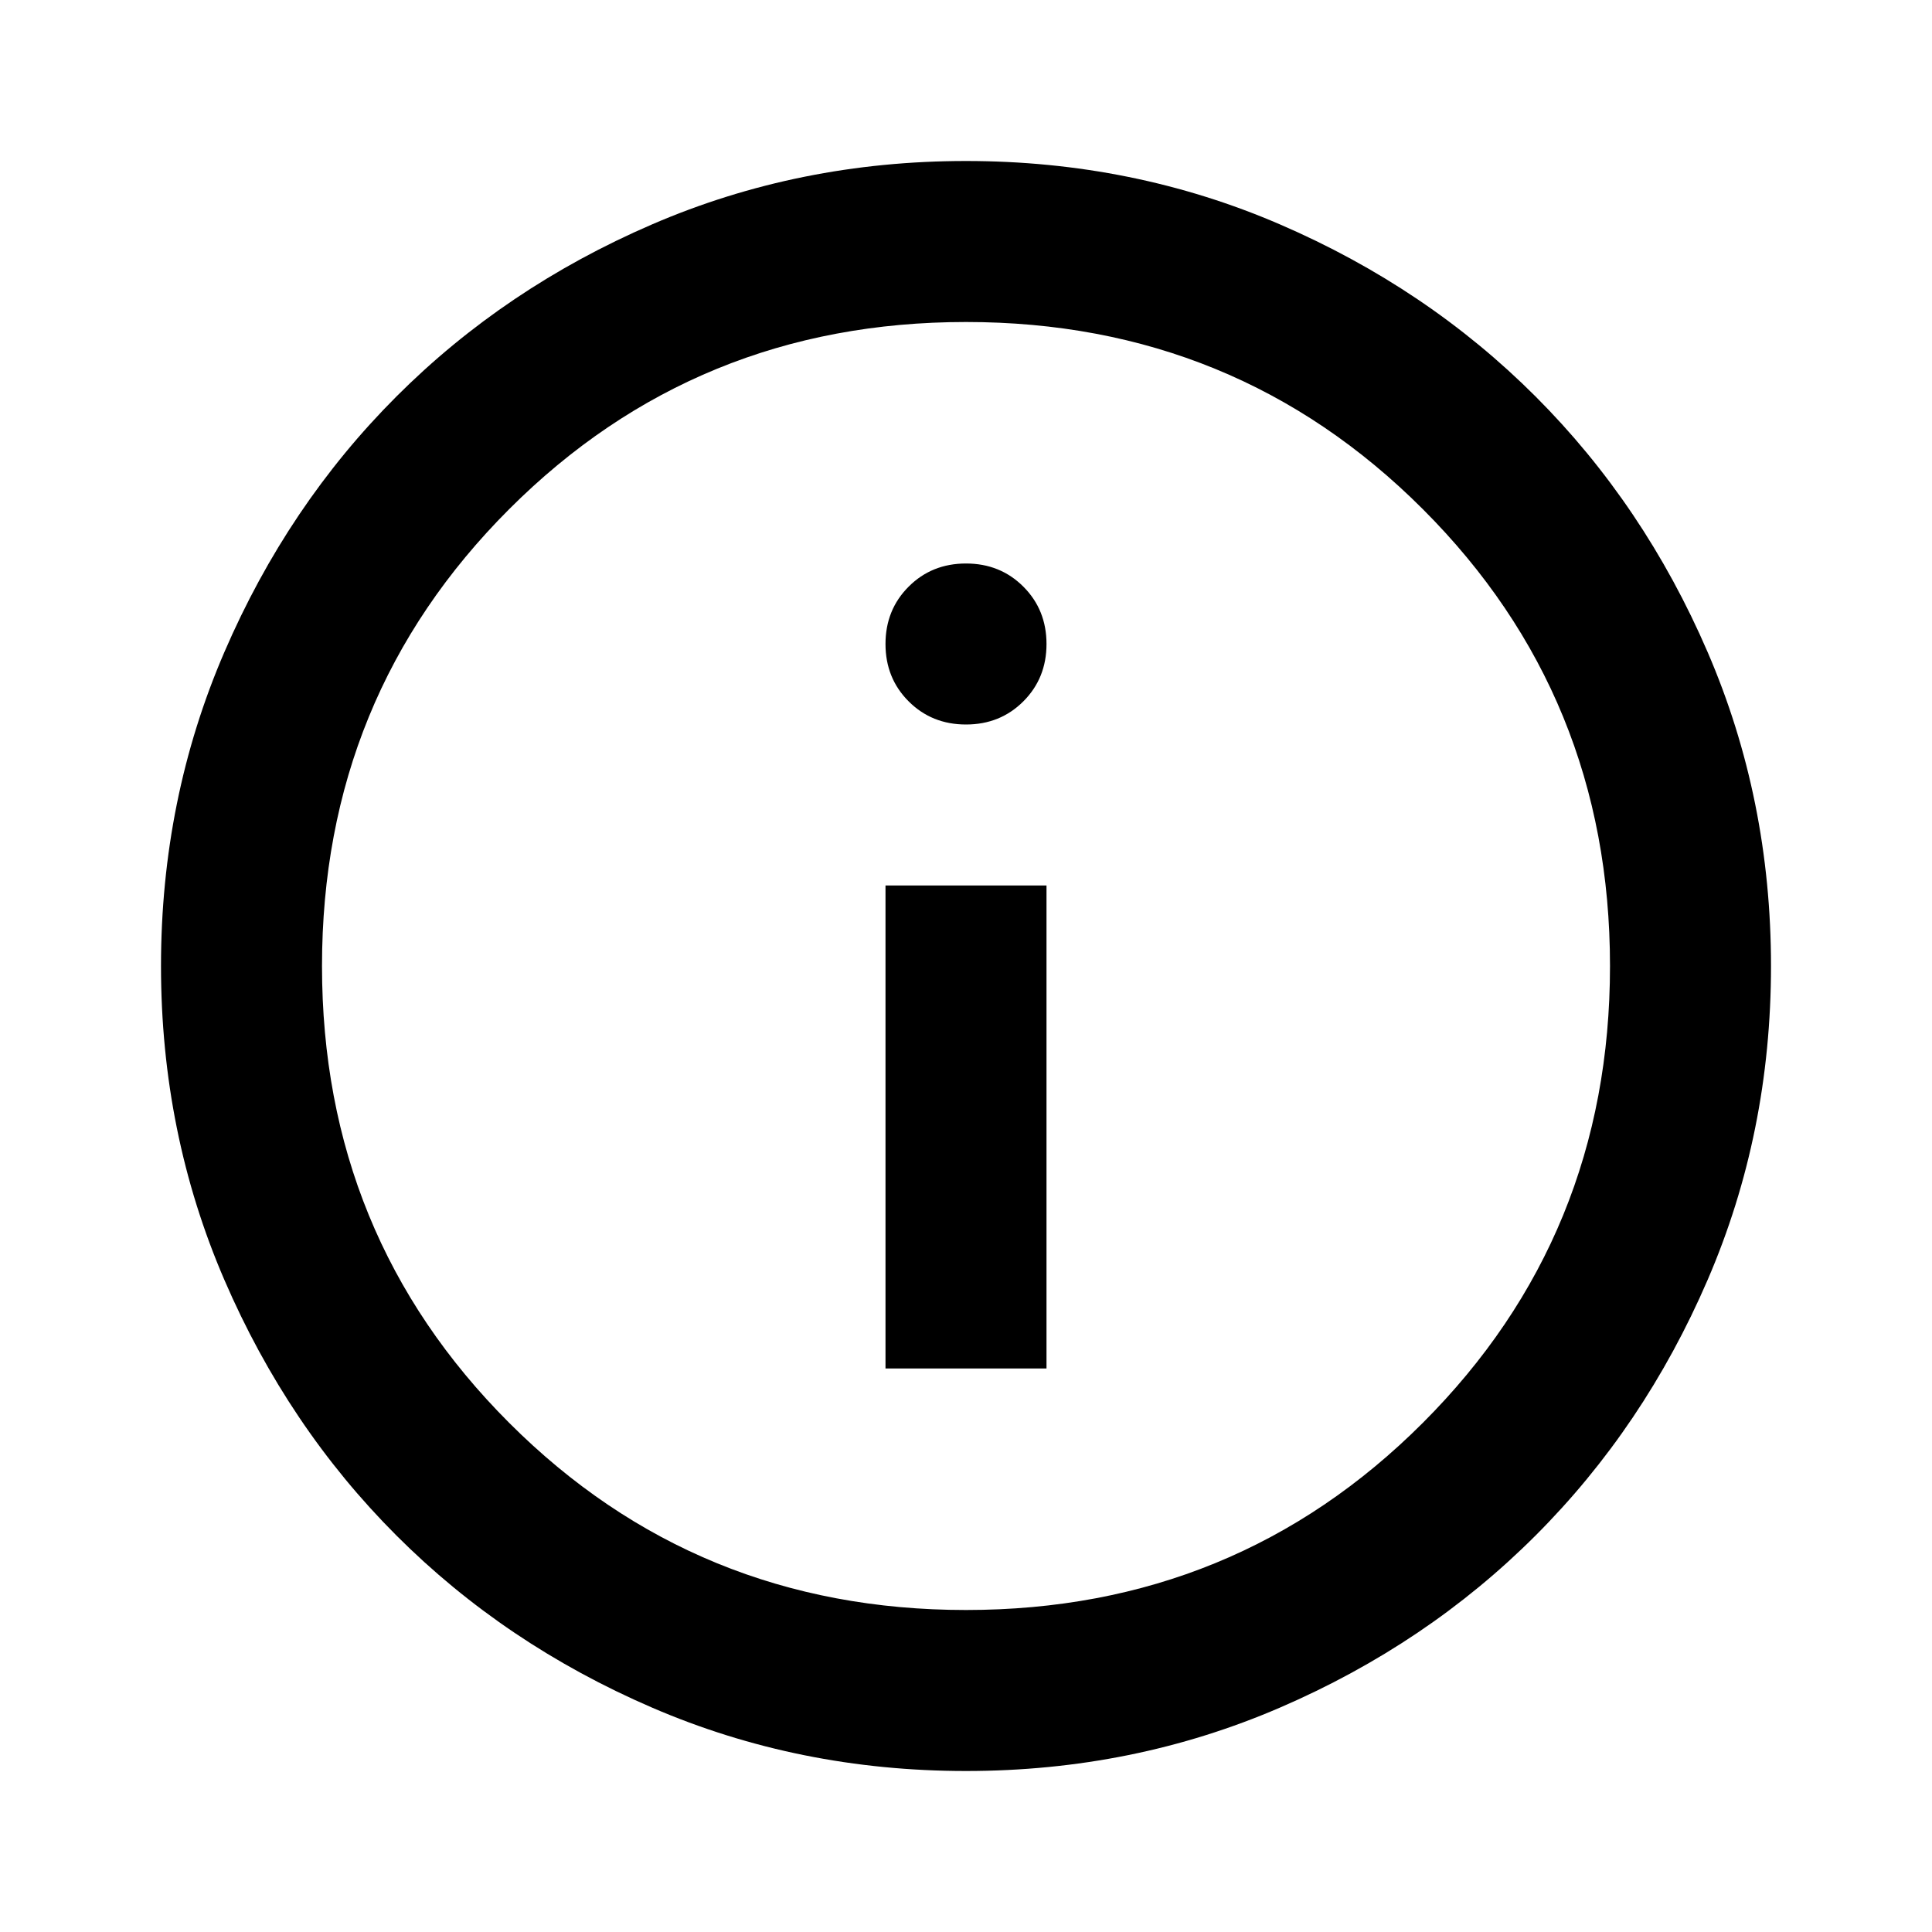
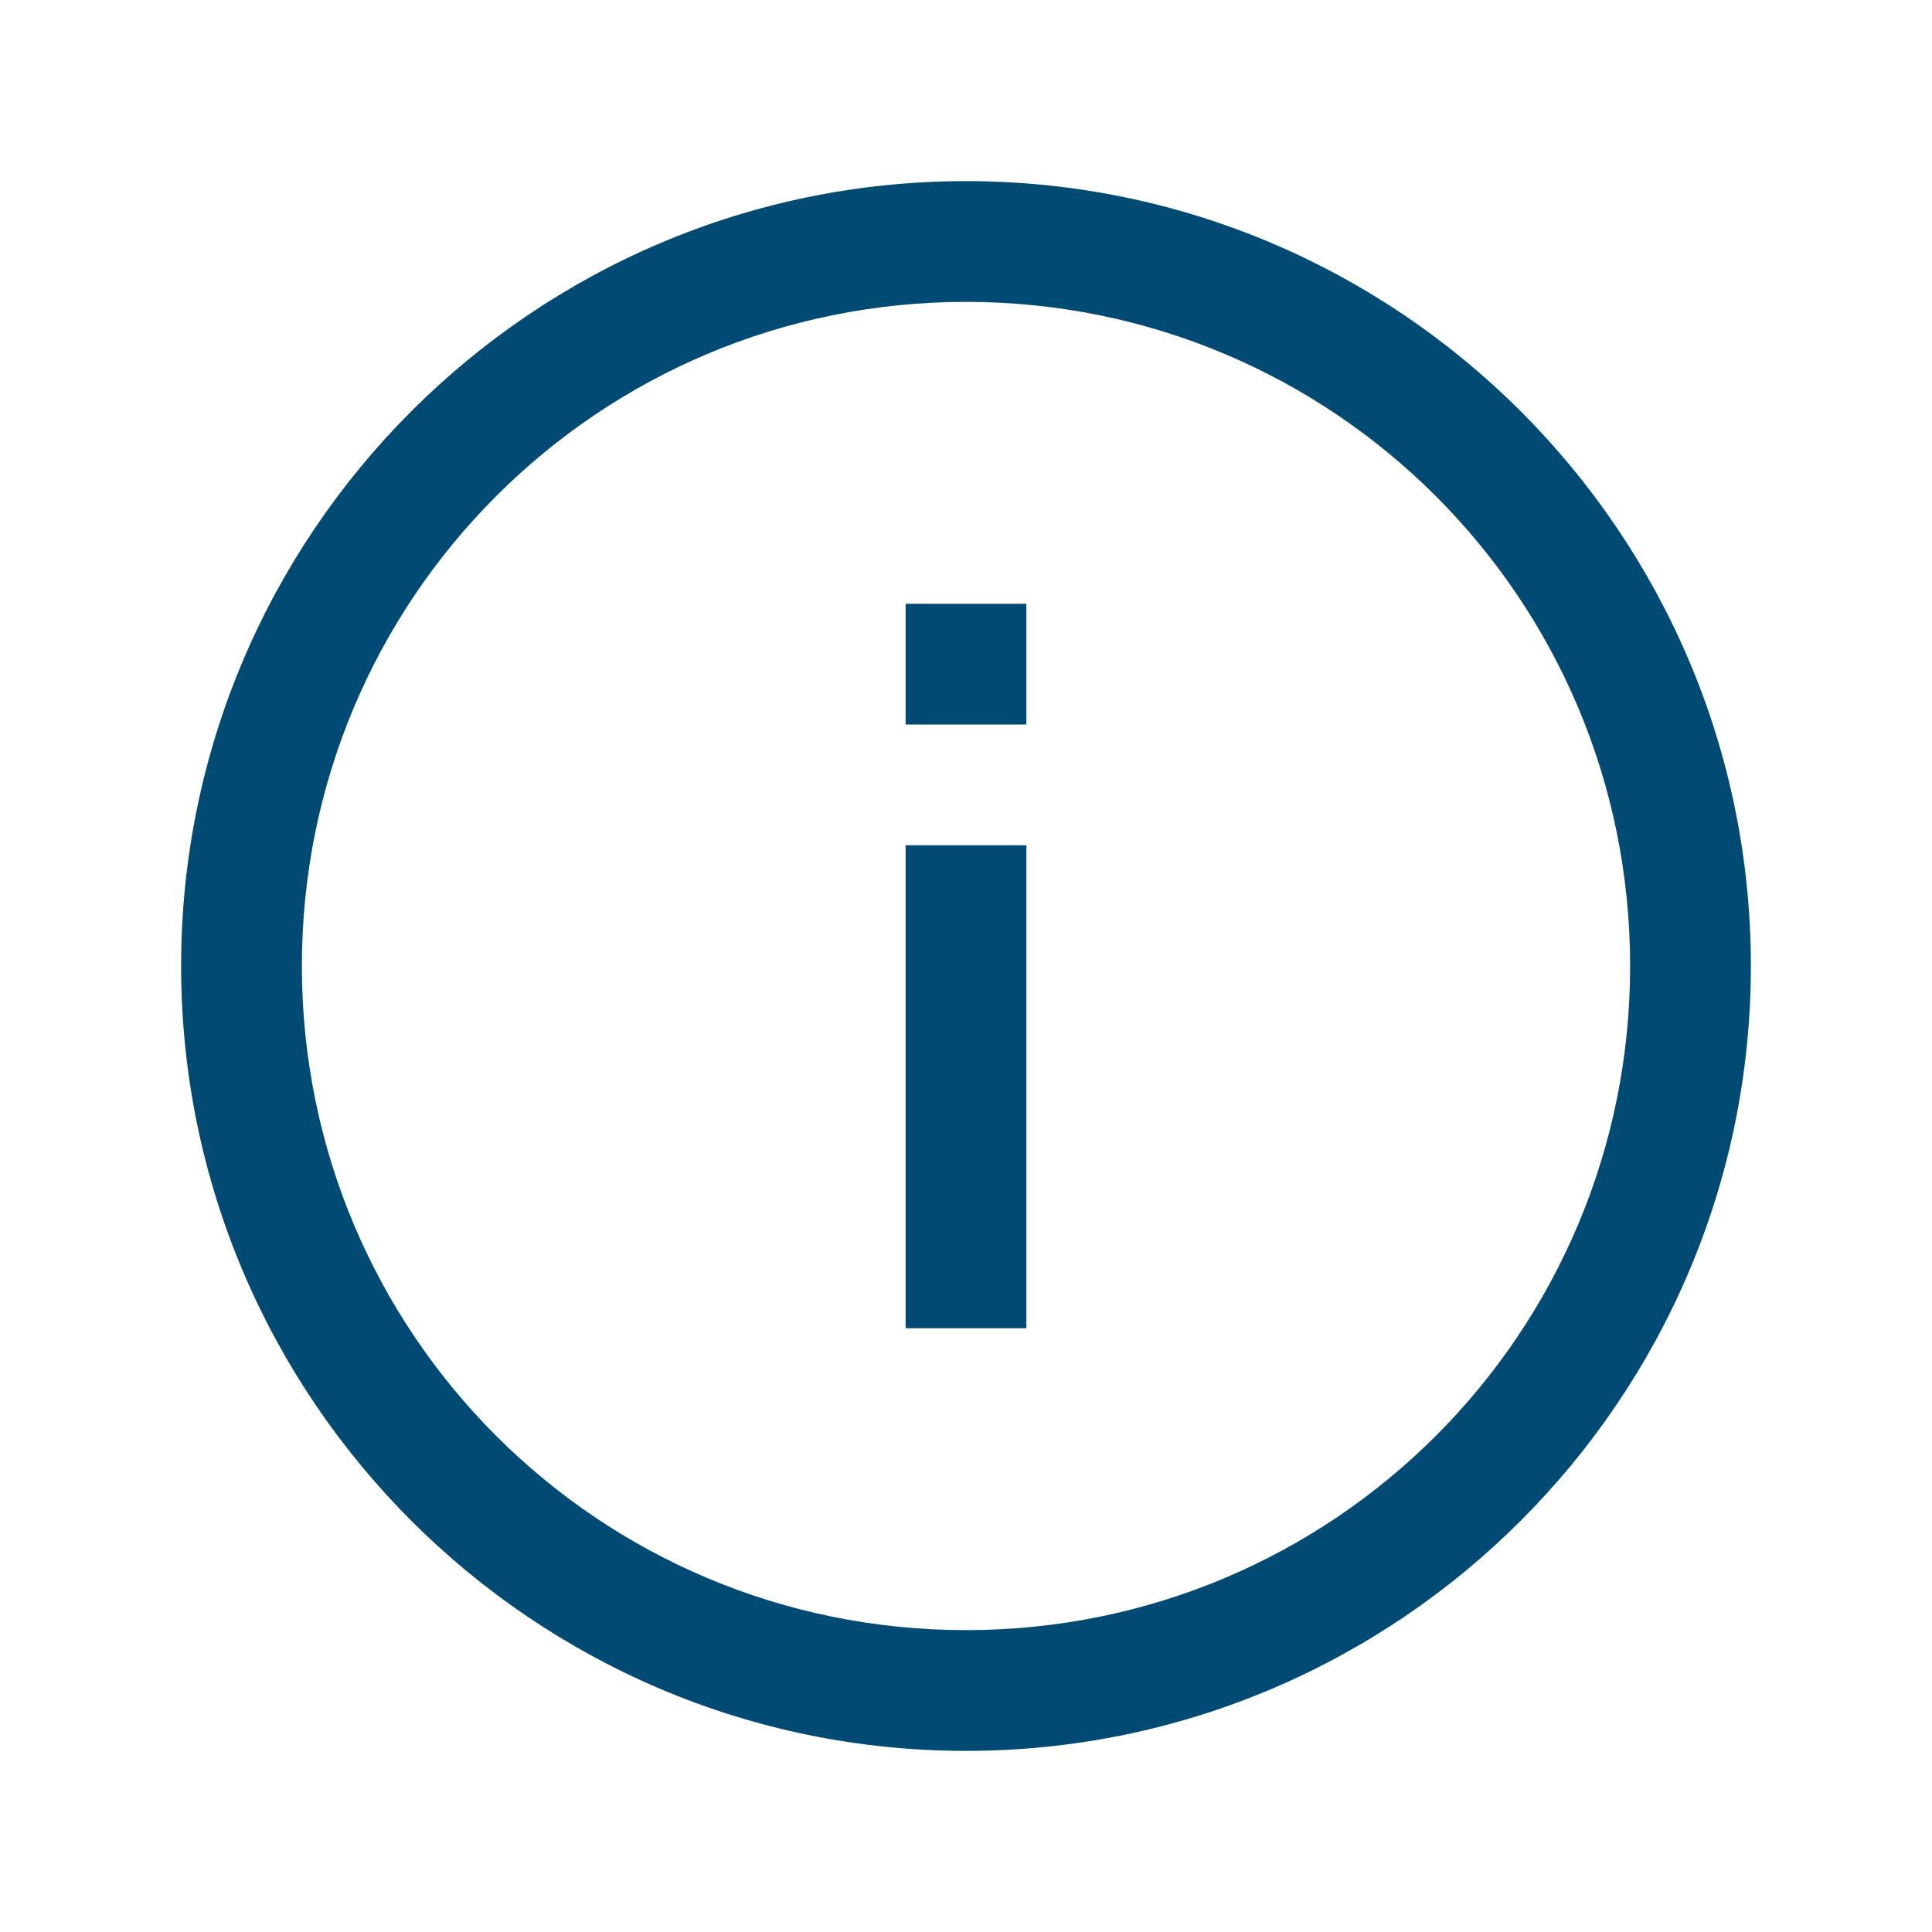
- <svg xmlns="http://www.w3.org/2000/svg" height="24" viewBox="0 -960 960 960" width="24">
-   <path d="M440-280h80v-240h-80v240Zm40-320q17 0 28.5-11.5T520-640q0-17-11.5-28.5T480-680q-17 0-28.5 11.5T440-640q0 17 11.5 28.5T480-600Zm0 520q-83 0-156-31.5T197-197q-54-54-85.5-127T80-480q0-83 31.5-156T197-763q54-54 127-85.5T480-880q83 0 156 31.5T763-763q54 54 85.5 127T880-480q0 83-31.5 156T763-197q-54 54-127 85.5T480-80Zm0-80q134 0 227-93t93-227q0-134-93-227t-227-93q-134 0-227 93t-93 227q0 134 93 227t227 93Zm0-320Z" />
+ <svg xmlns="http://www.w3.org/2000/svg" viewBox="0,0,256,256" width="64px" height="64px">
+   <g fill="#004a73" fill-rule="nonzero" stroke="none" stroke-width="1" stroke-linecap="butt" stroke-linejoin="miter" stroke-miterlimit="10" stroke-dasharray="" stroke-dashoffset="0" font-family="none" font-weight="none" font-size="none" text-anchor="none" style="mix-blend-mode: normal">
+     <g transform="scale(8,8)">
+       <path d="M16,3c-7.168,0 -13,5.832 -13,13c0,7.168 5.832,13 13,13c7.168,0 13,-5.832 13,-13c0,-7.168 -5.832,-13 -13,-13zM16,5c6.086,0 11,4.914 11,11c0,6.086 -4.914,11 -11,11c-6.086,0 -11,-4.914 -11,-11c0,-6.086 4.914,-11 11,-11zM15,10v2h2v-2zM15,14v8h2v-8z" />
+     </g>
+   </g>
</svg>
